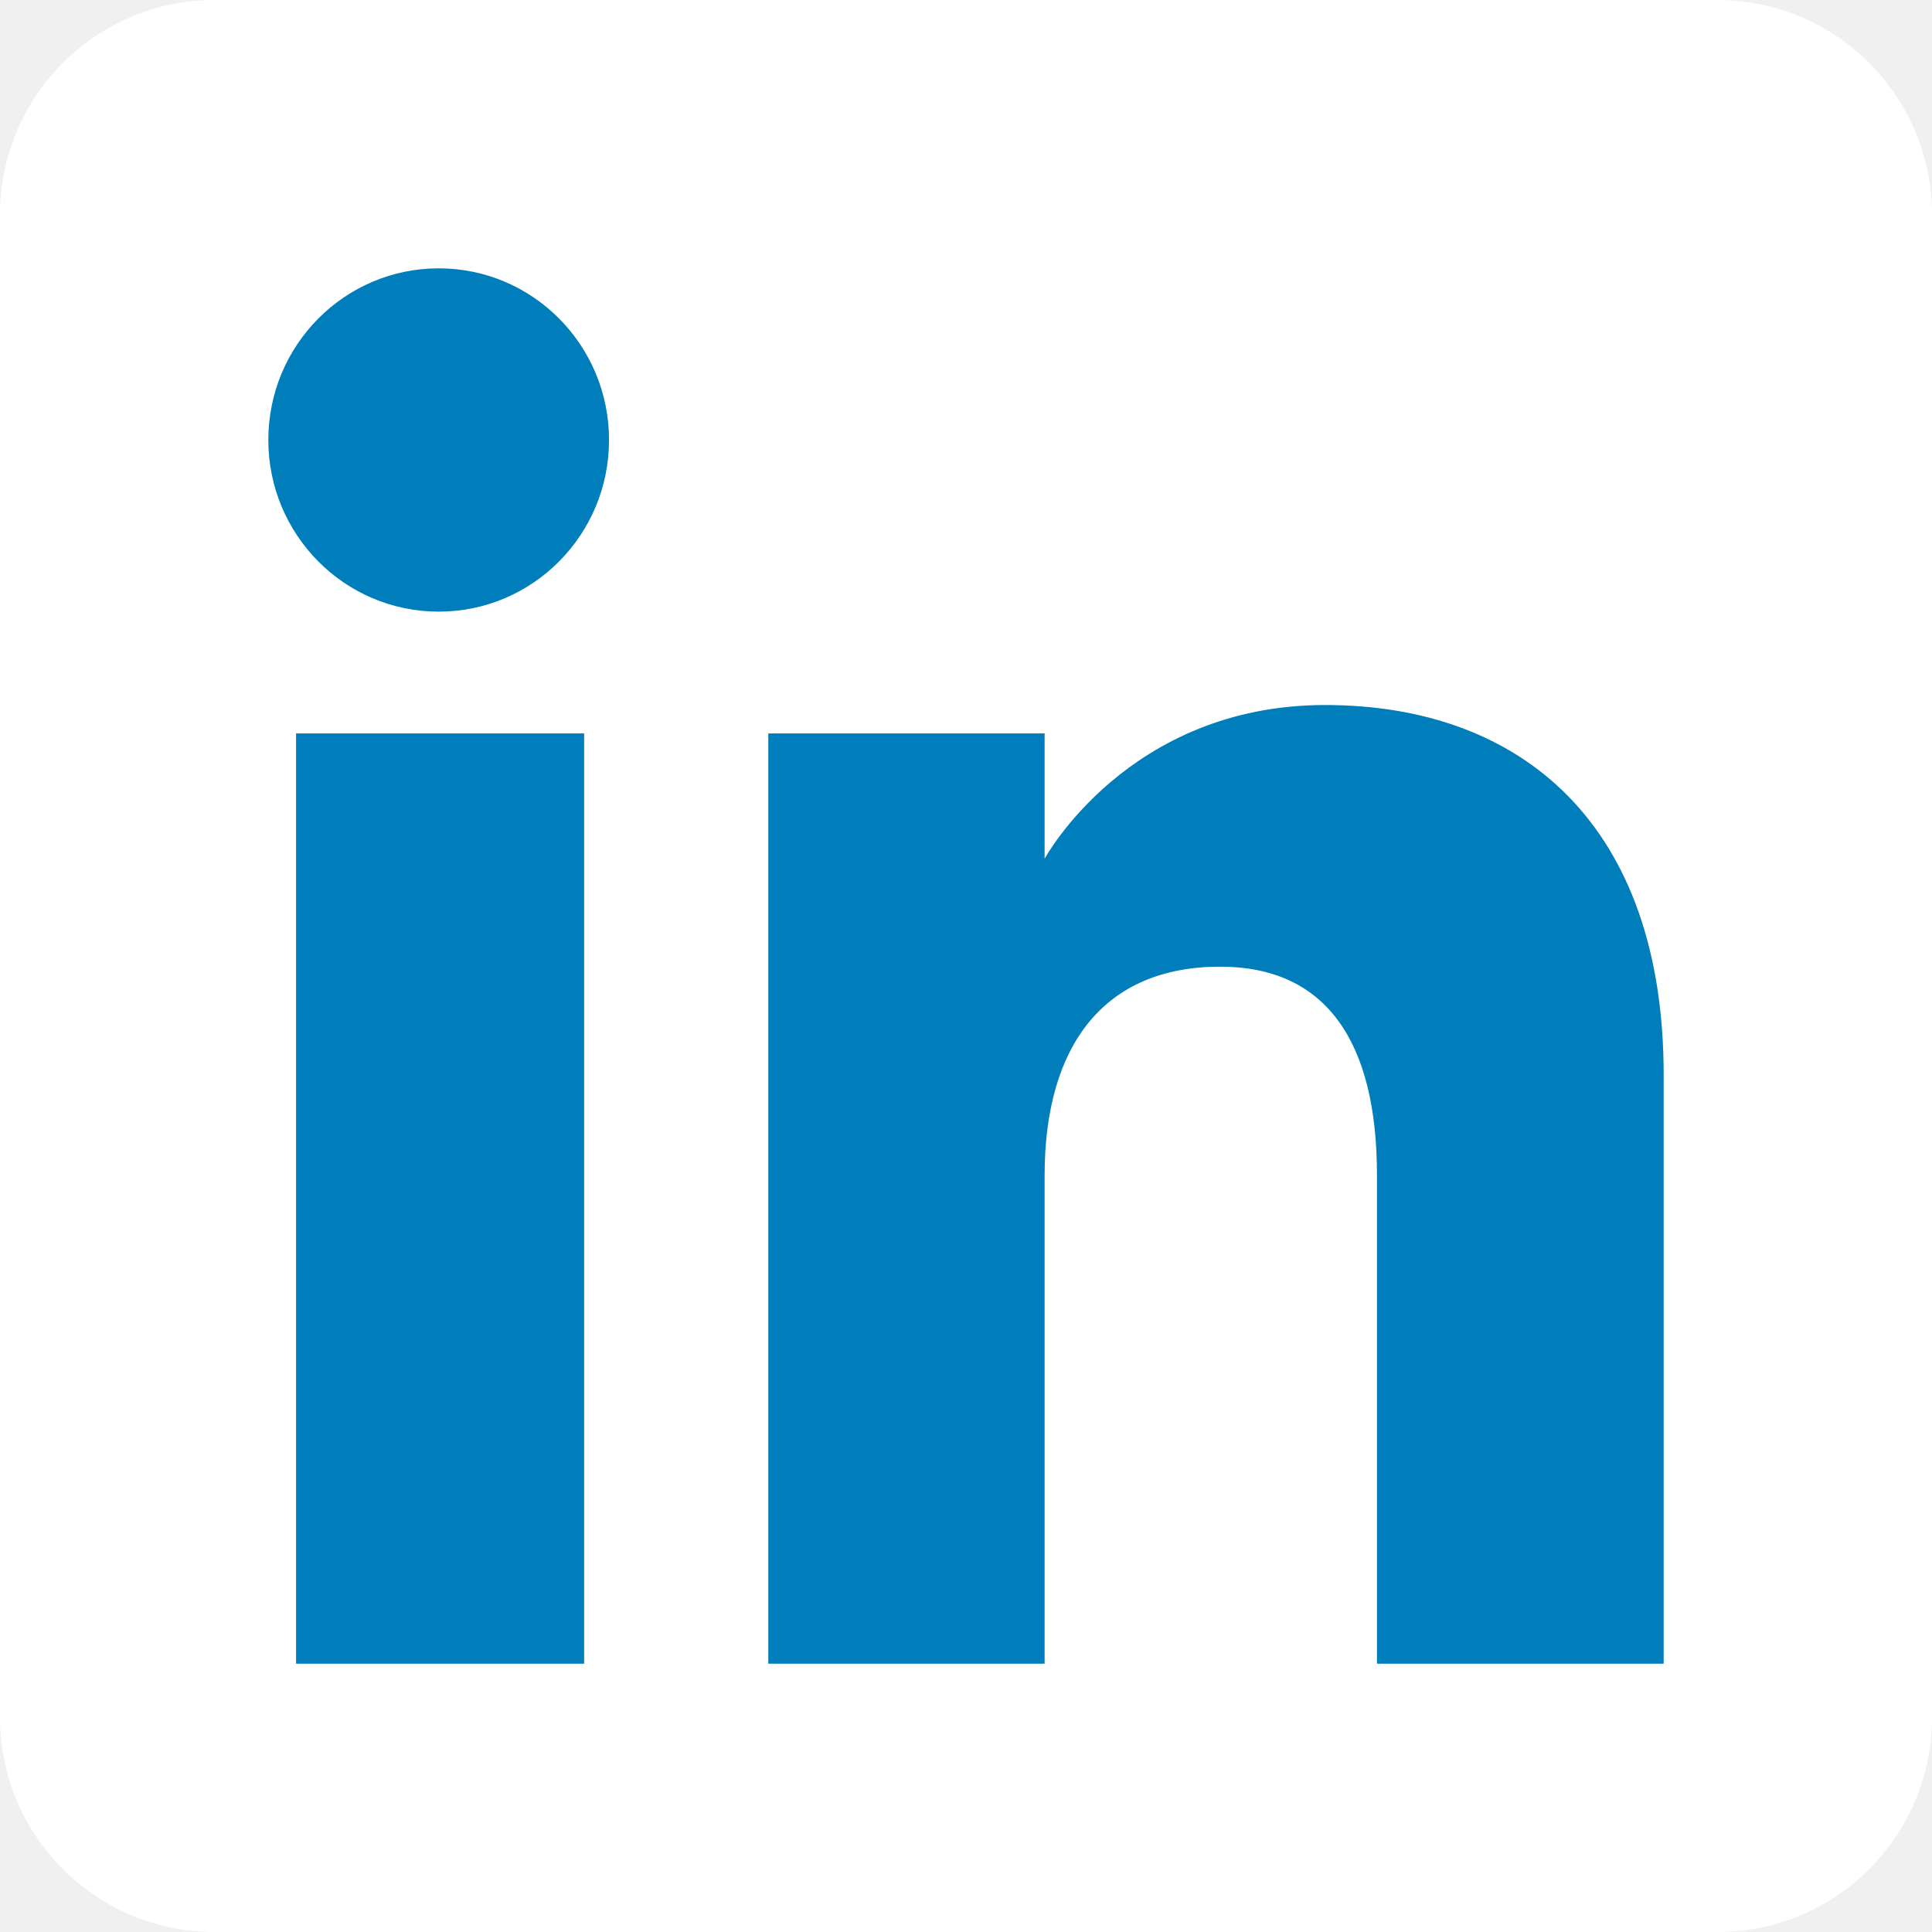
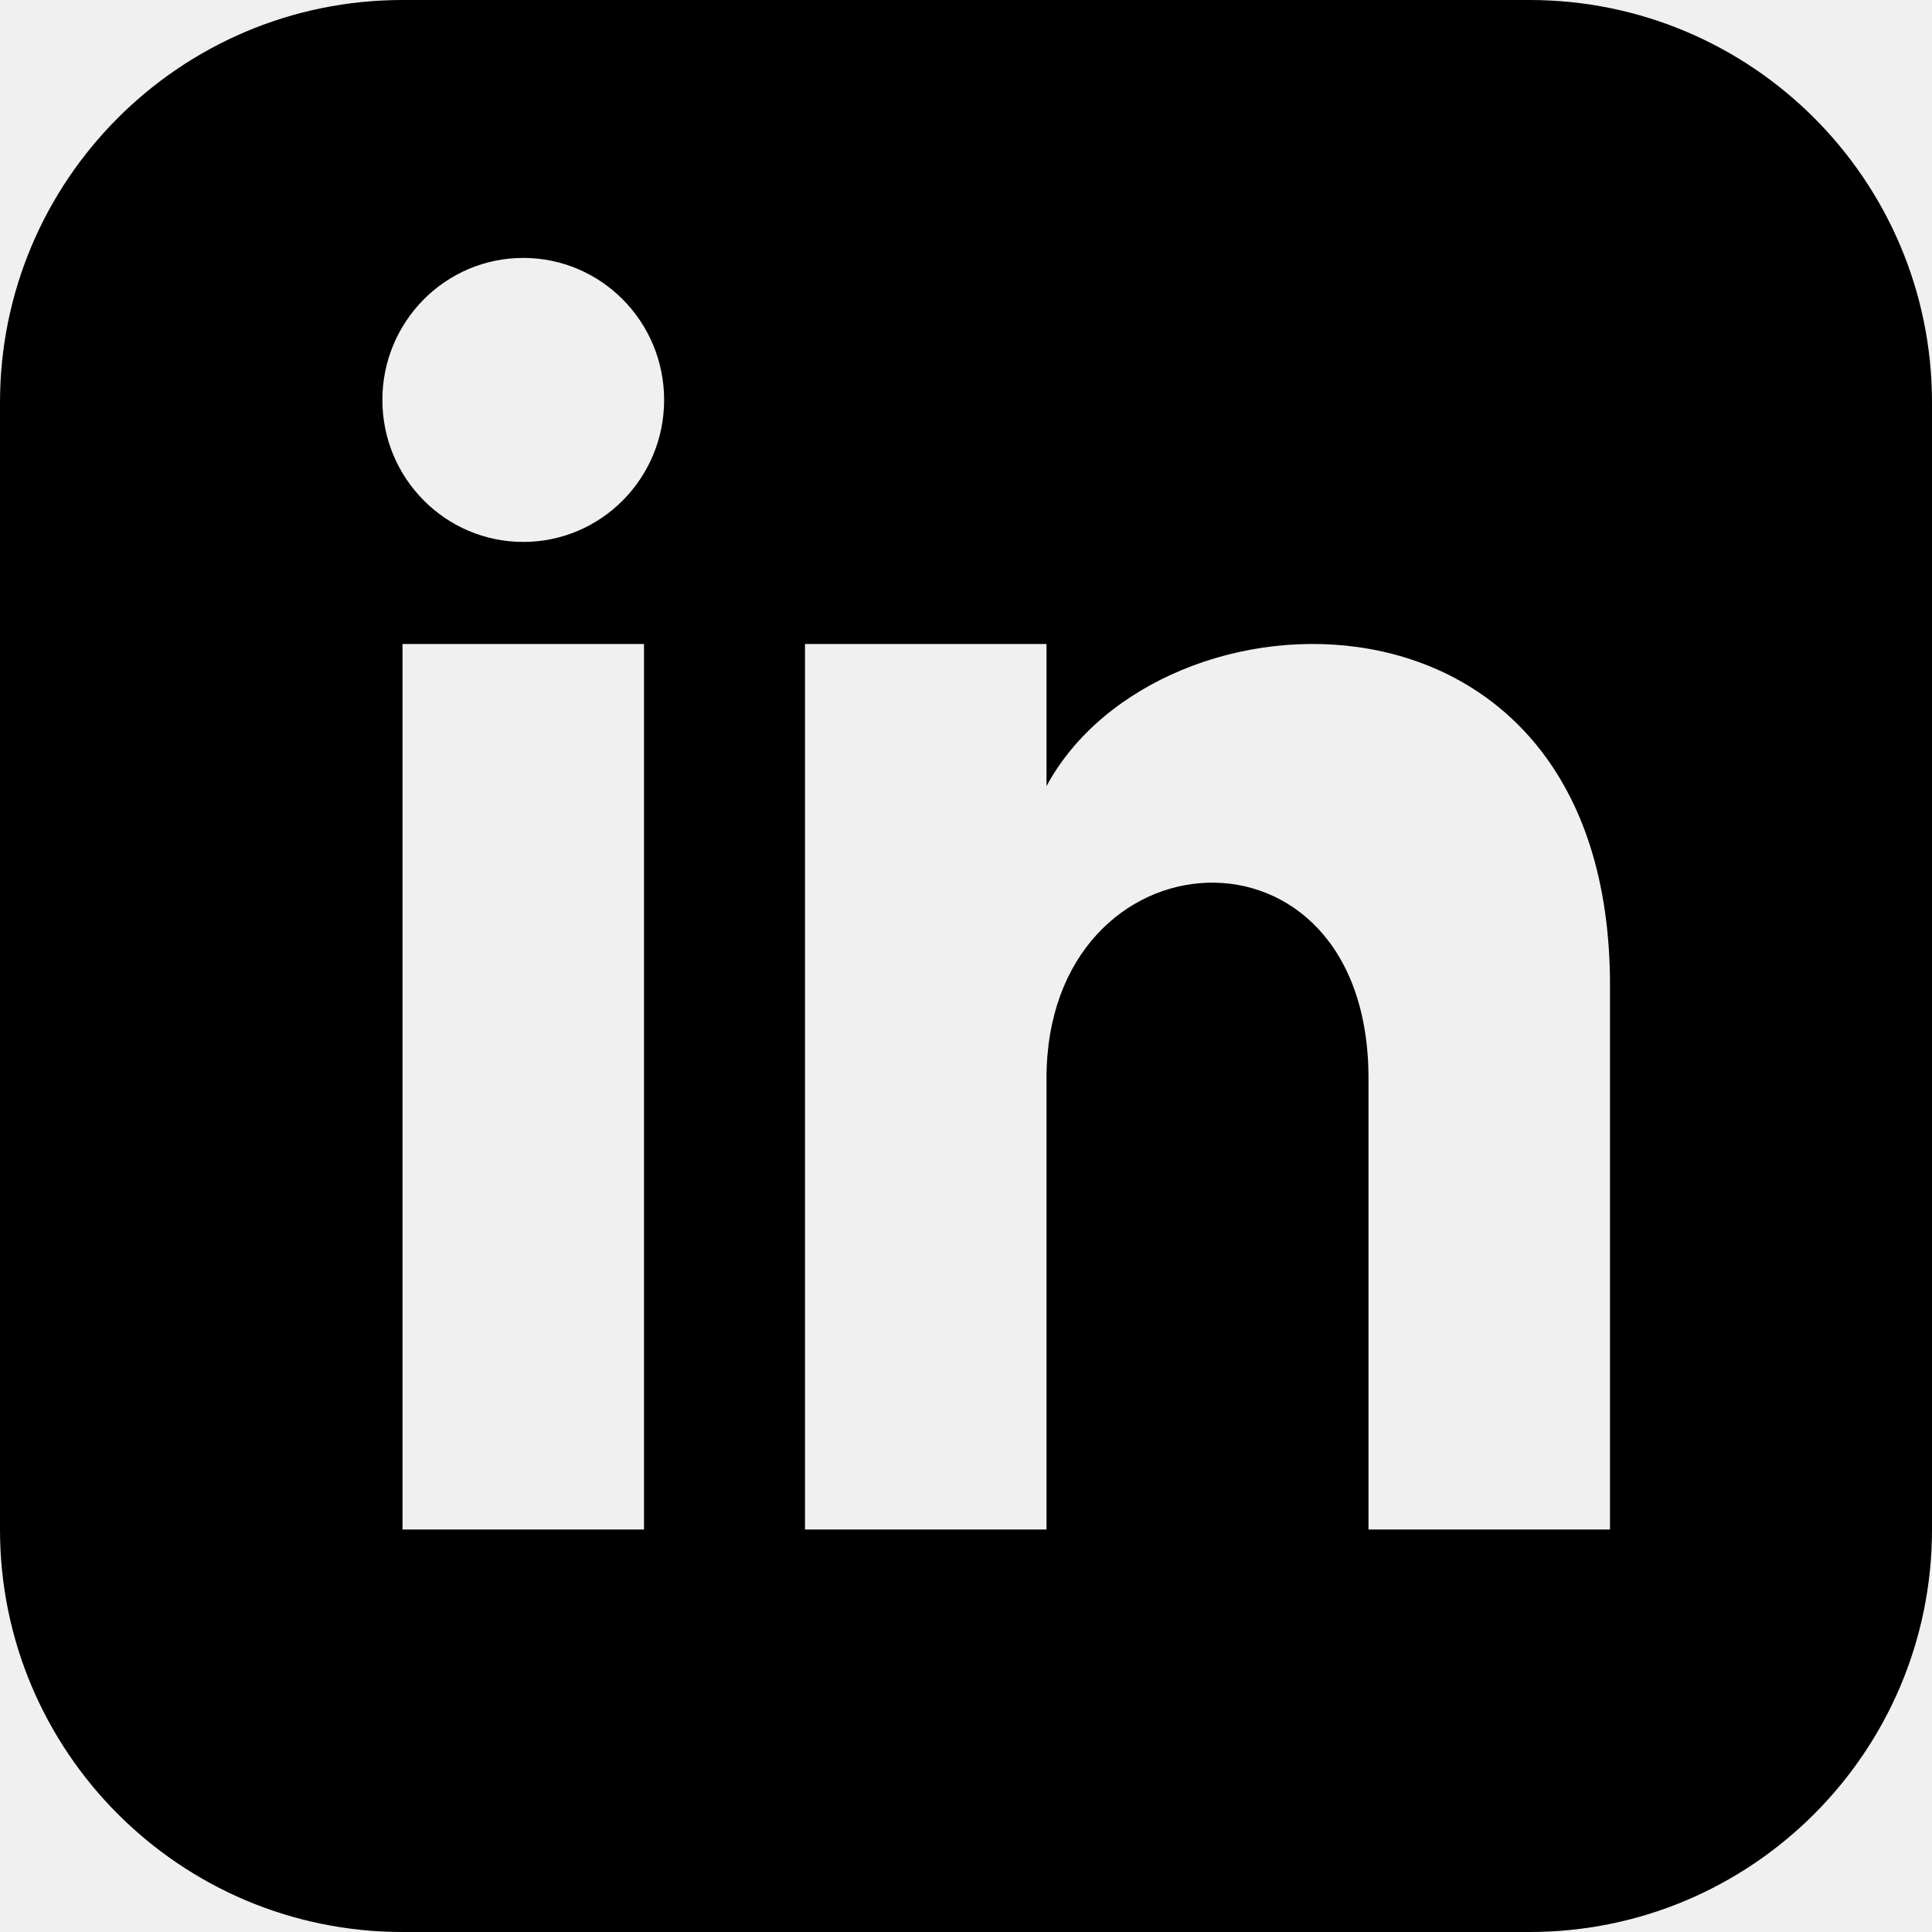
- <svg xmlns="http://www.w3.org/2000/svg" height="72" viewBox="0 0 72 72" width="72">
-   <g fill="none" fill-rule="evenodd">
-     <path d="M8,72 L64,72 C68.418,72 72,68.418 72,64 L72,8 C72,3.582 68.418,-8.11624501e-16 64,0 L8,0 C3.582,8.11624501e-16 -5.41083001e-16,3.582 0,8 L0,64 C5.41083001e-16,68.418 3.582,72 8,72 Z" fill="#FFFFFF" />
-     <path d="M62,62 L51.316,62 L51.316,43.802 C51.316,38.813 49.42,36.025 45.471,36.025 C41.175,36.025 38.93,38.926 38.93,43.802 L38.93,62 L28.633,62 L28.633,27.333 L38.93,27.333 L38.93,32.003 C38.93,32.003 42.026,26.274 49.383,26.274 C56.736,26.274 62,30.764 62,40.051 L62,62 Z M16.349,22.794 C12.842,22.794 10,19.93 10,16.397 C10,12.864 12.842,10 16.349,10 C19.857,10 22.697,12.864 22.697,16.397 C22.697,19.93 19.857,22.794 16.349,22.794 Z M11.033,62 L21.769,62 L21.769,27.333 L11.033,27.333 L11.033,62 Z" fill="#007EBB" />
-   </g>
+ <svg xmlns="http://www.w3.org/2000/svg" width="24" height="24" viewBox="0 0 24 24">
+   <path d="M19 0h-14c-2.761 0-5 2.239-5 5v14c0 2.761 2.239 5 5 5h14c2.762 0 5-2.239 5-5v-14c0-2.761-2.238-5-5-5zm-11 19h-3v-11h3v11zm-1.5-12.268c-.966 0-1.75-.79-1.75-1.764s.784-1.764 1.75-1.764 1.75.79 1.75 1.764-.783 1.764-1.75 1.764zm13.5 12.268h-3v-5.604c0-3.368-4-3.113-4 0v5.604h-3v-11h3v1.765c1.396-2.586 7-2.777 7 2.476v6.759z" />
</svg>
